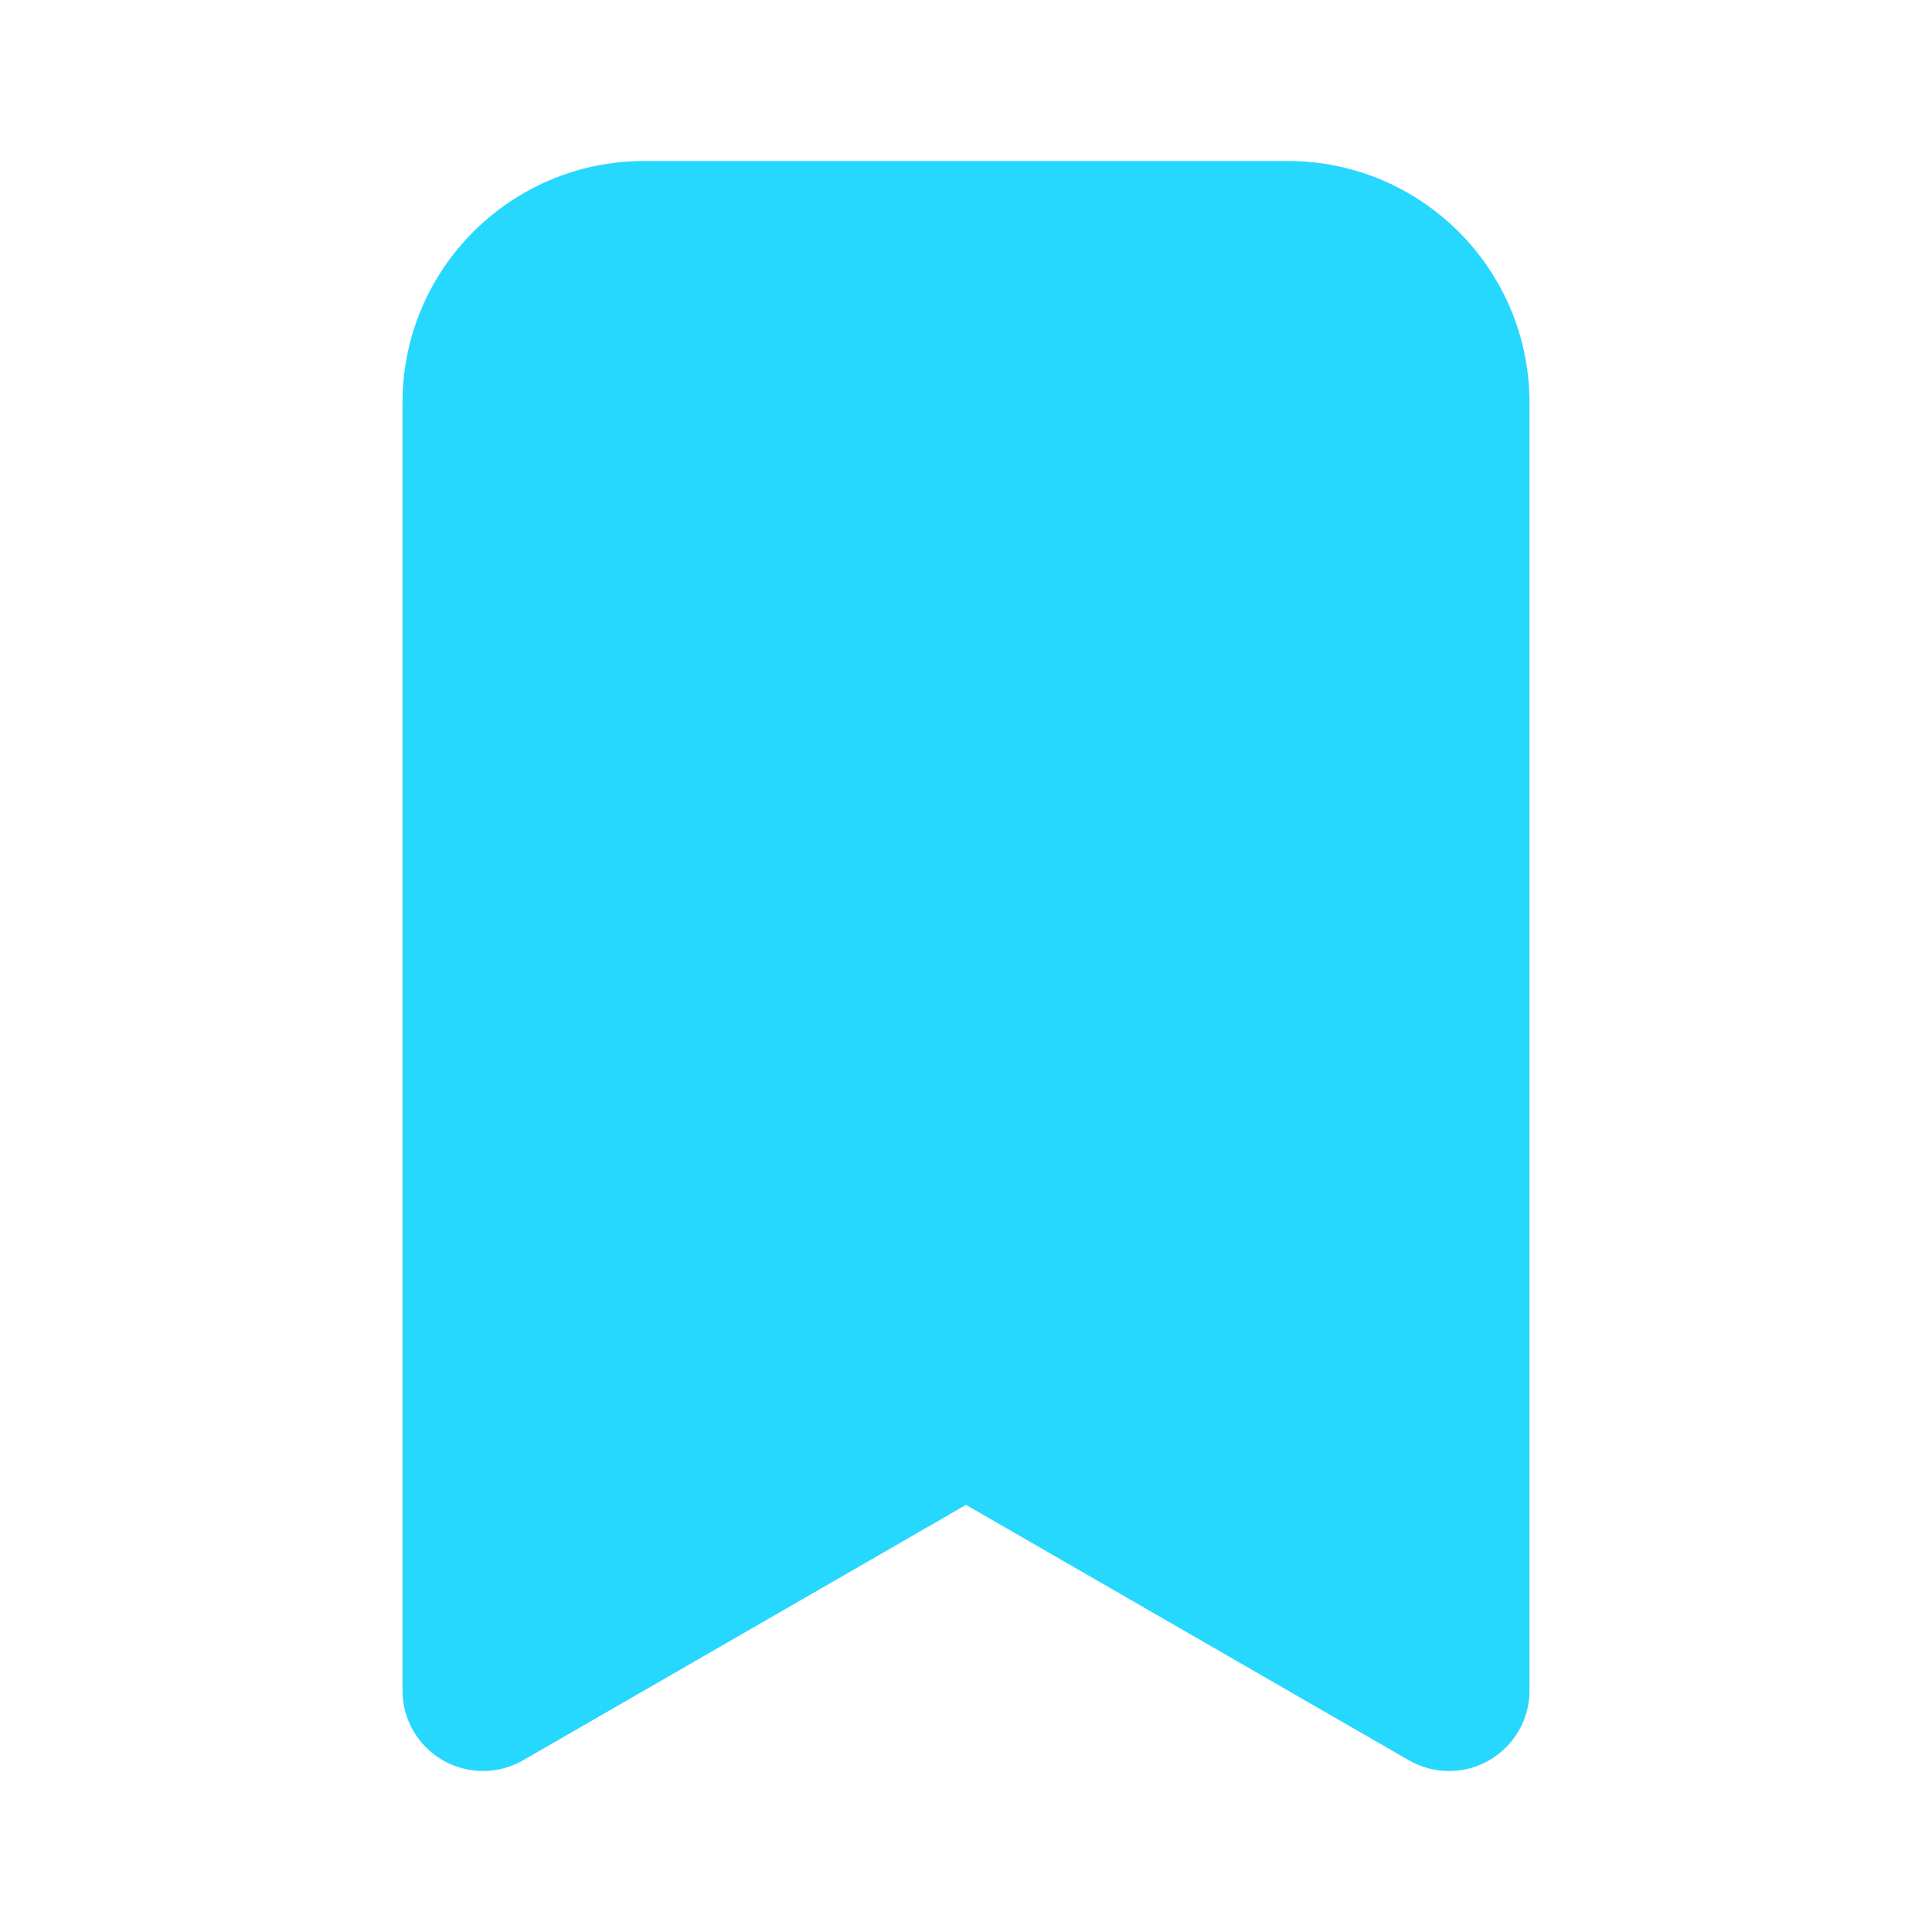
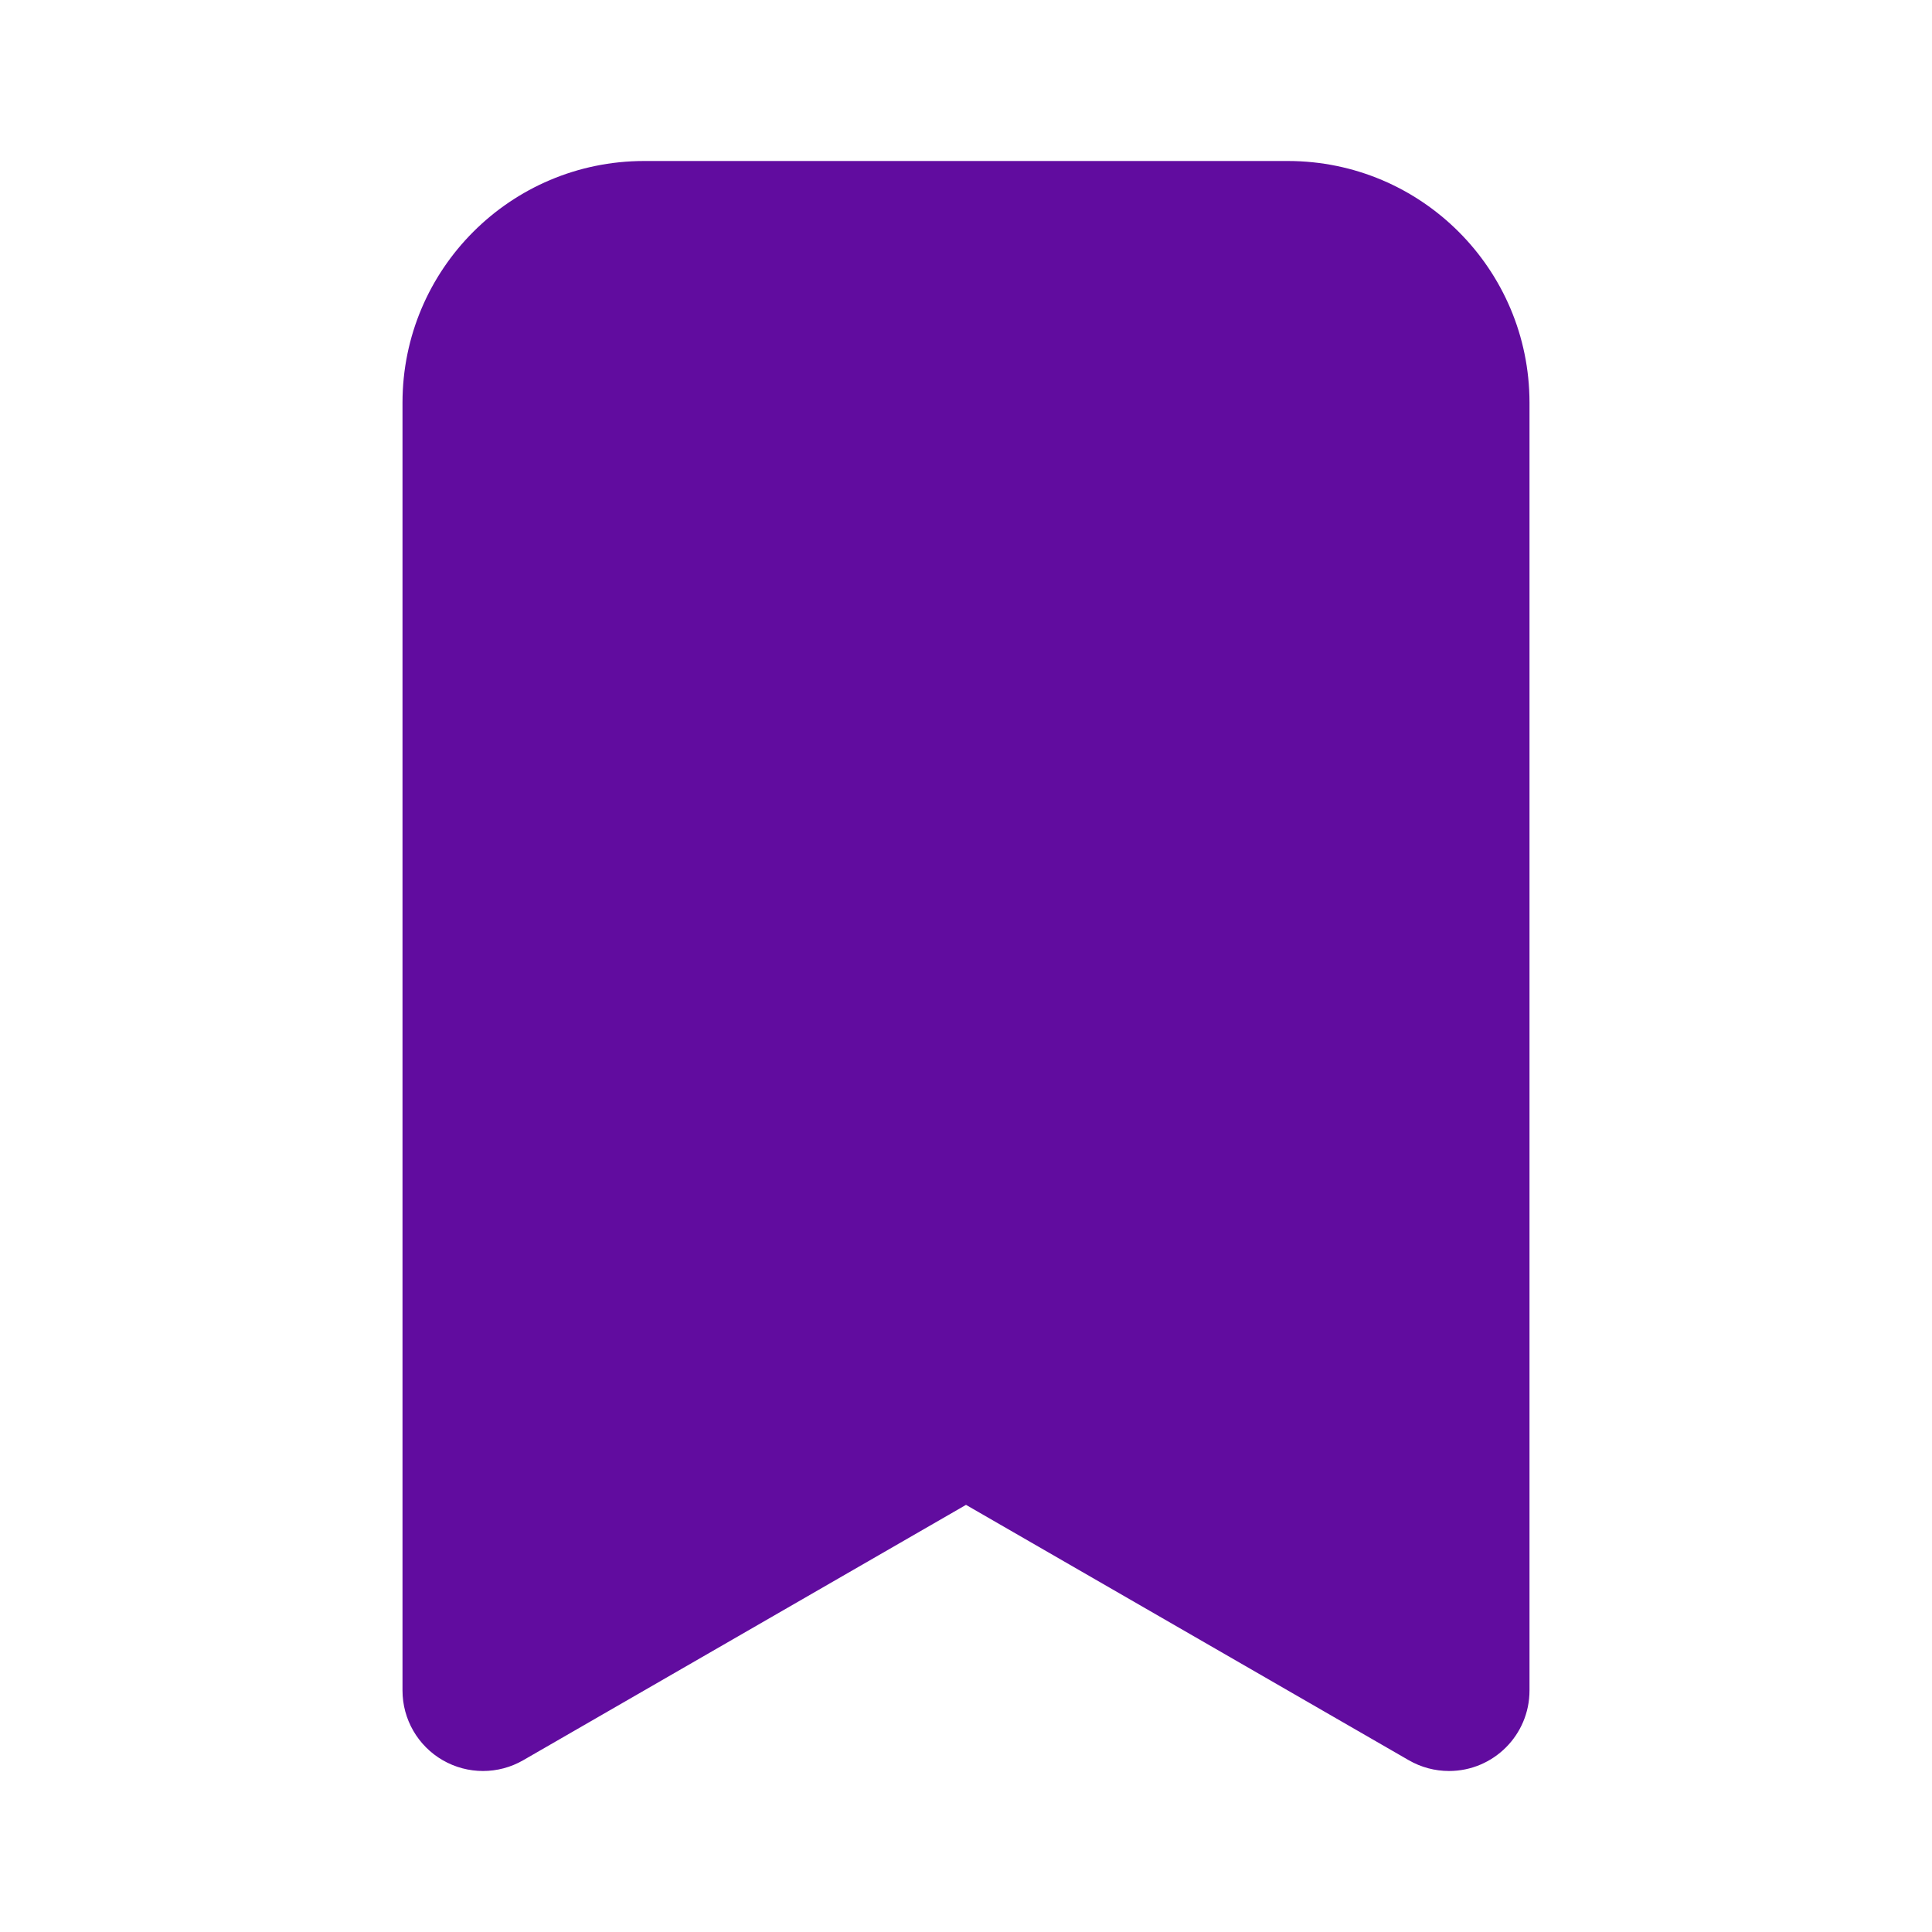
<svg xmlns="http://www.w3.org/2000/svg" viewBox="0 0 24 24">
-   <path fill="#26d7fe" d="M18 22a1 1 0 0 1-.5-.134L12 18.694l-5.5 3.172A1 1 0 0 1 5 21V5a3.003 3.003 0 0 1 3-3h8a3.003 3.003 0 0 1 3 3v16a1 1 0 0 1-1 1Z" class="color6563ff svgShape" />
+   <path fill="#610C9F" d="M18 22a1 1 0 0 1-.5-.134L12 18.694l-5.5 3.172A1 1 0 0 1 5 21V5a3.003 3.003 0 0 1 3-3h8a3.003 3.003 0 0 1 3 3v16a1 1 0 0 1-1 1Z" class="color6563ff svgShape" />
</svg>
